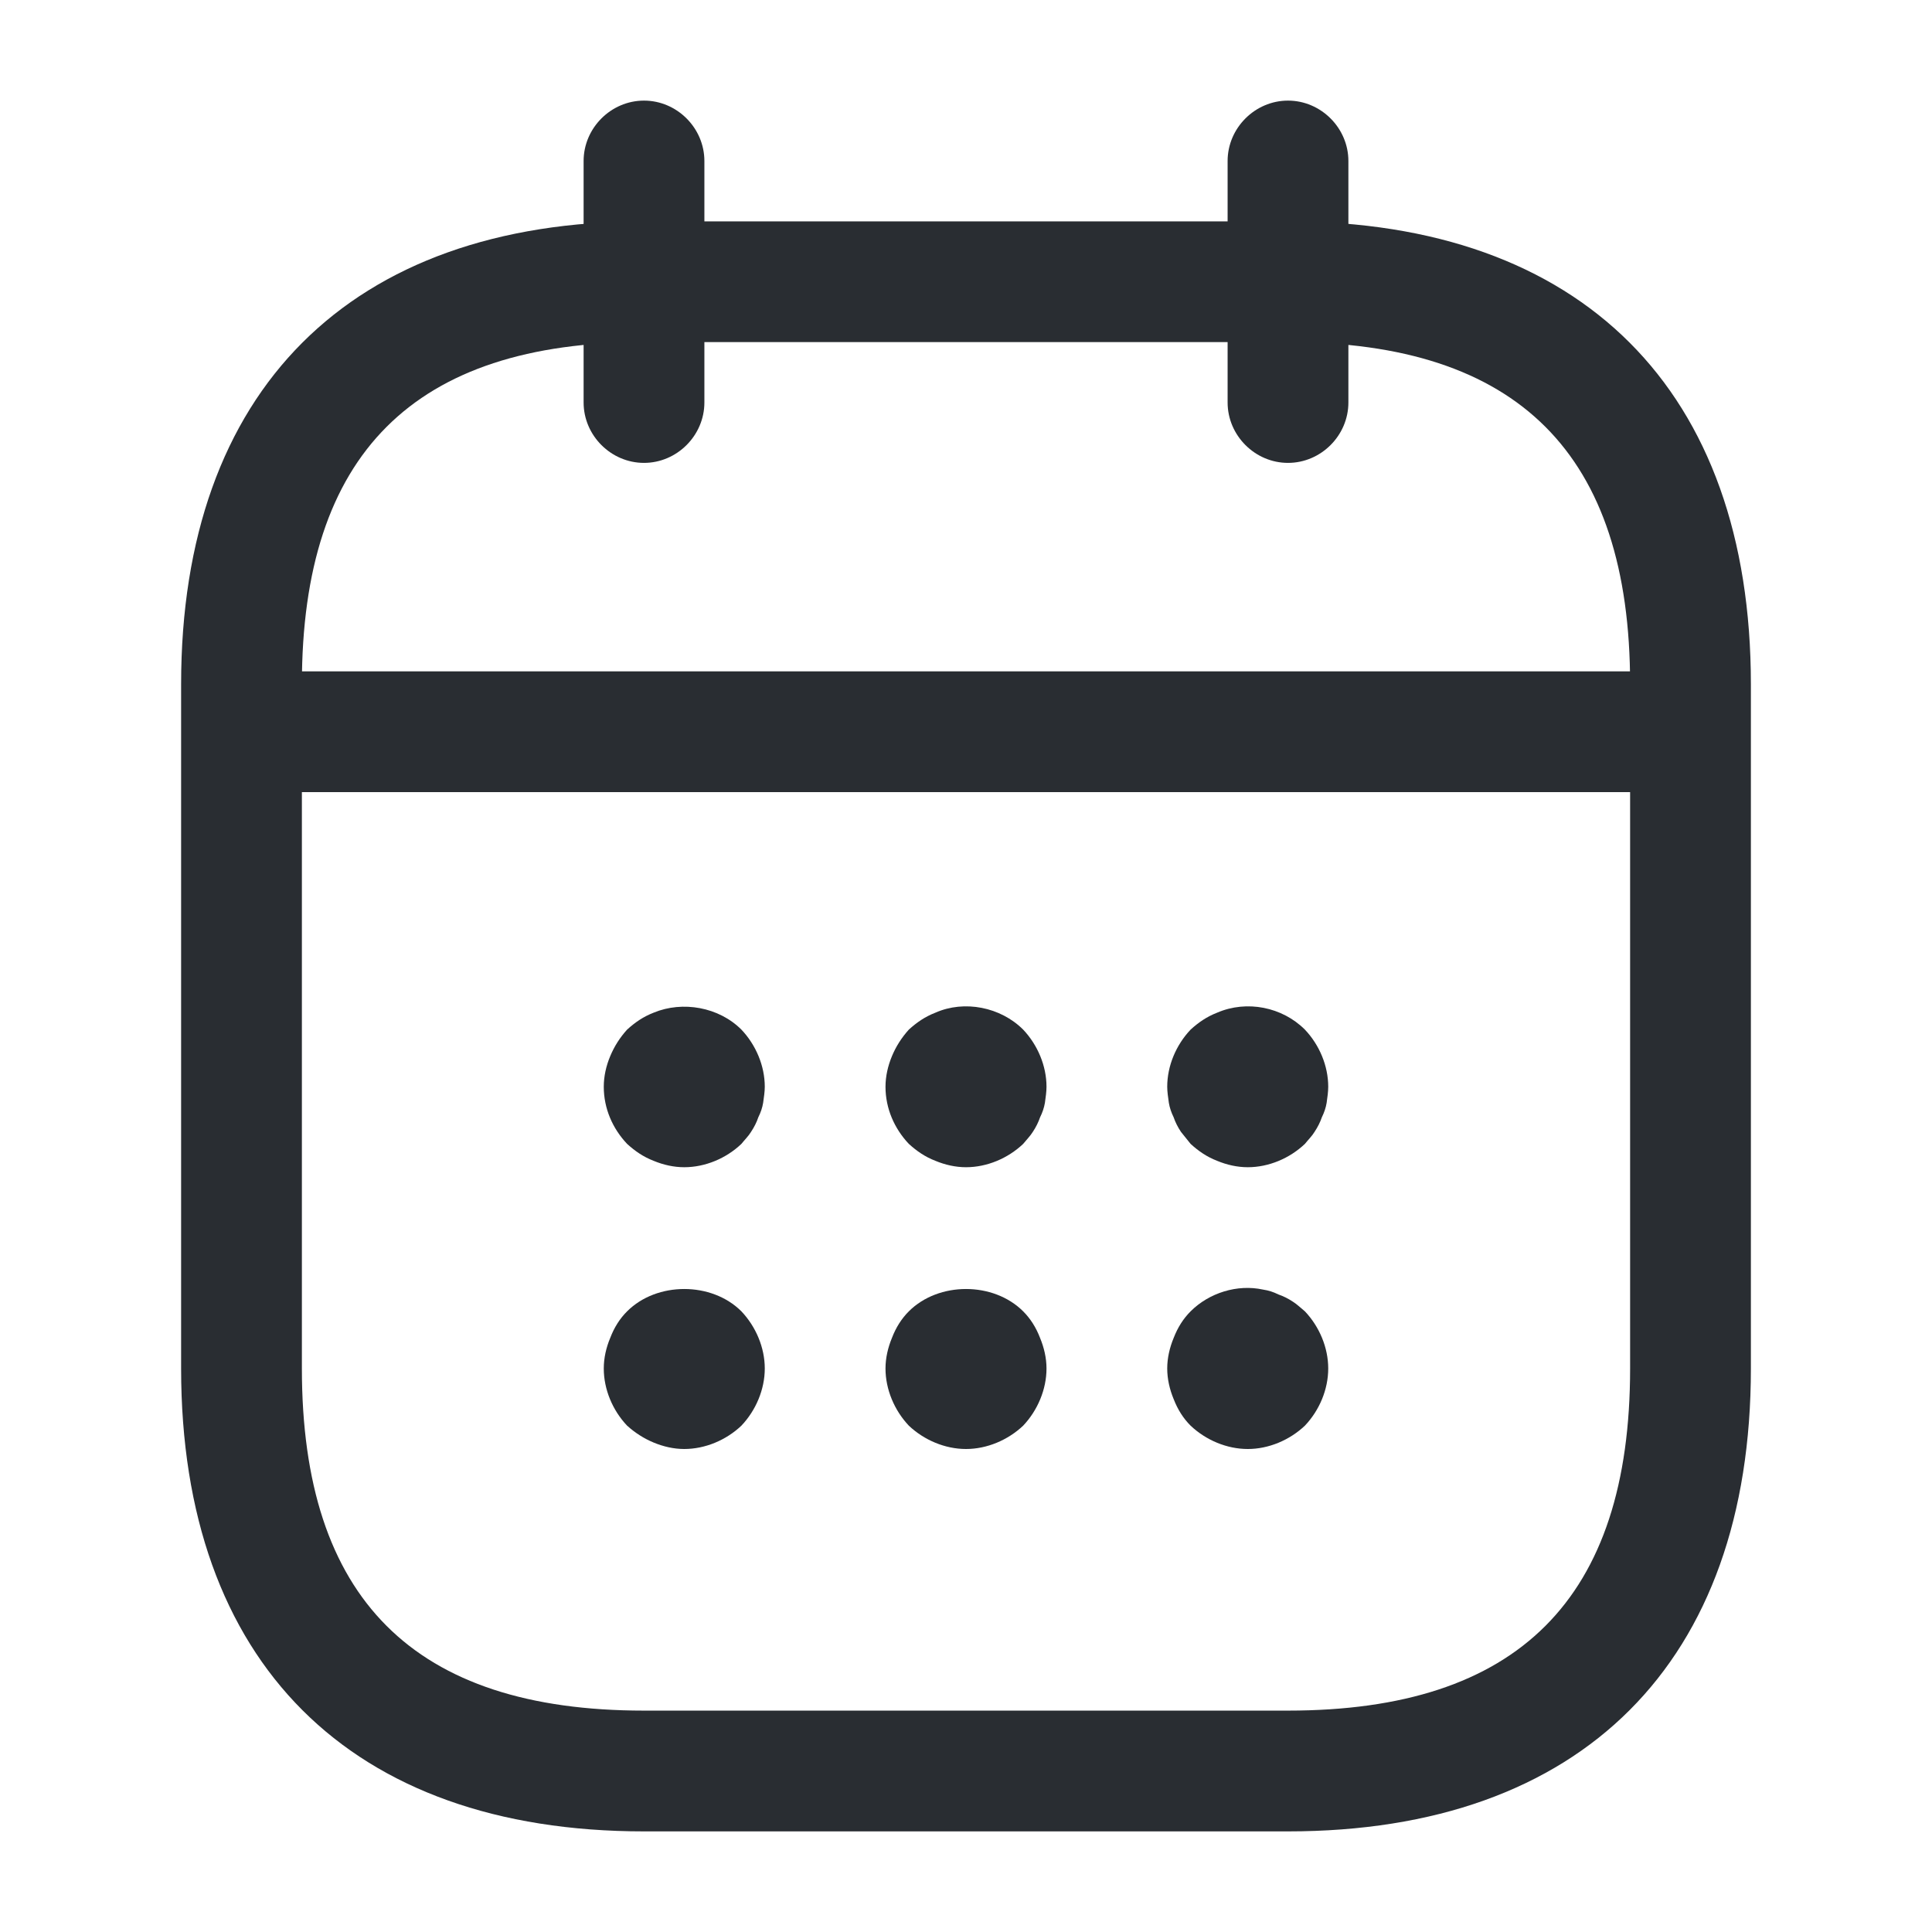
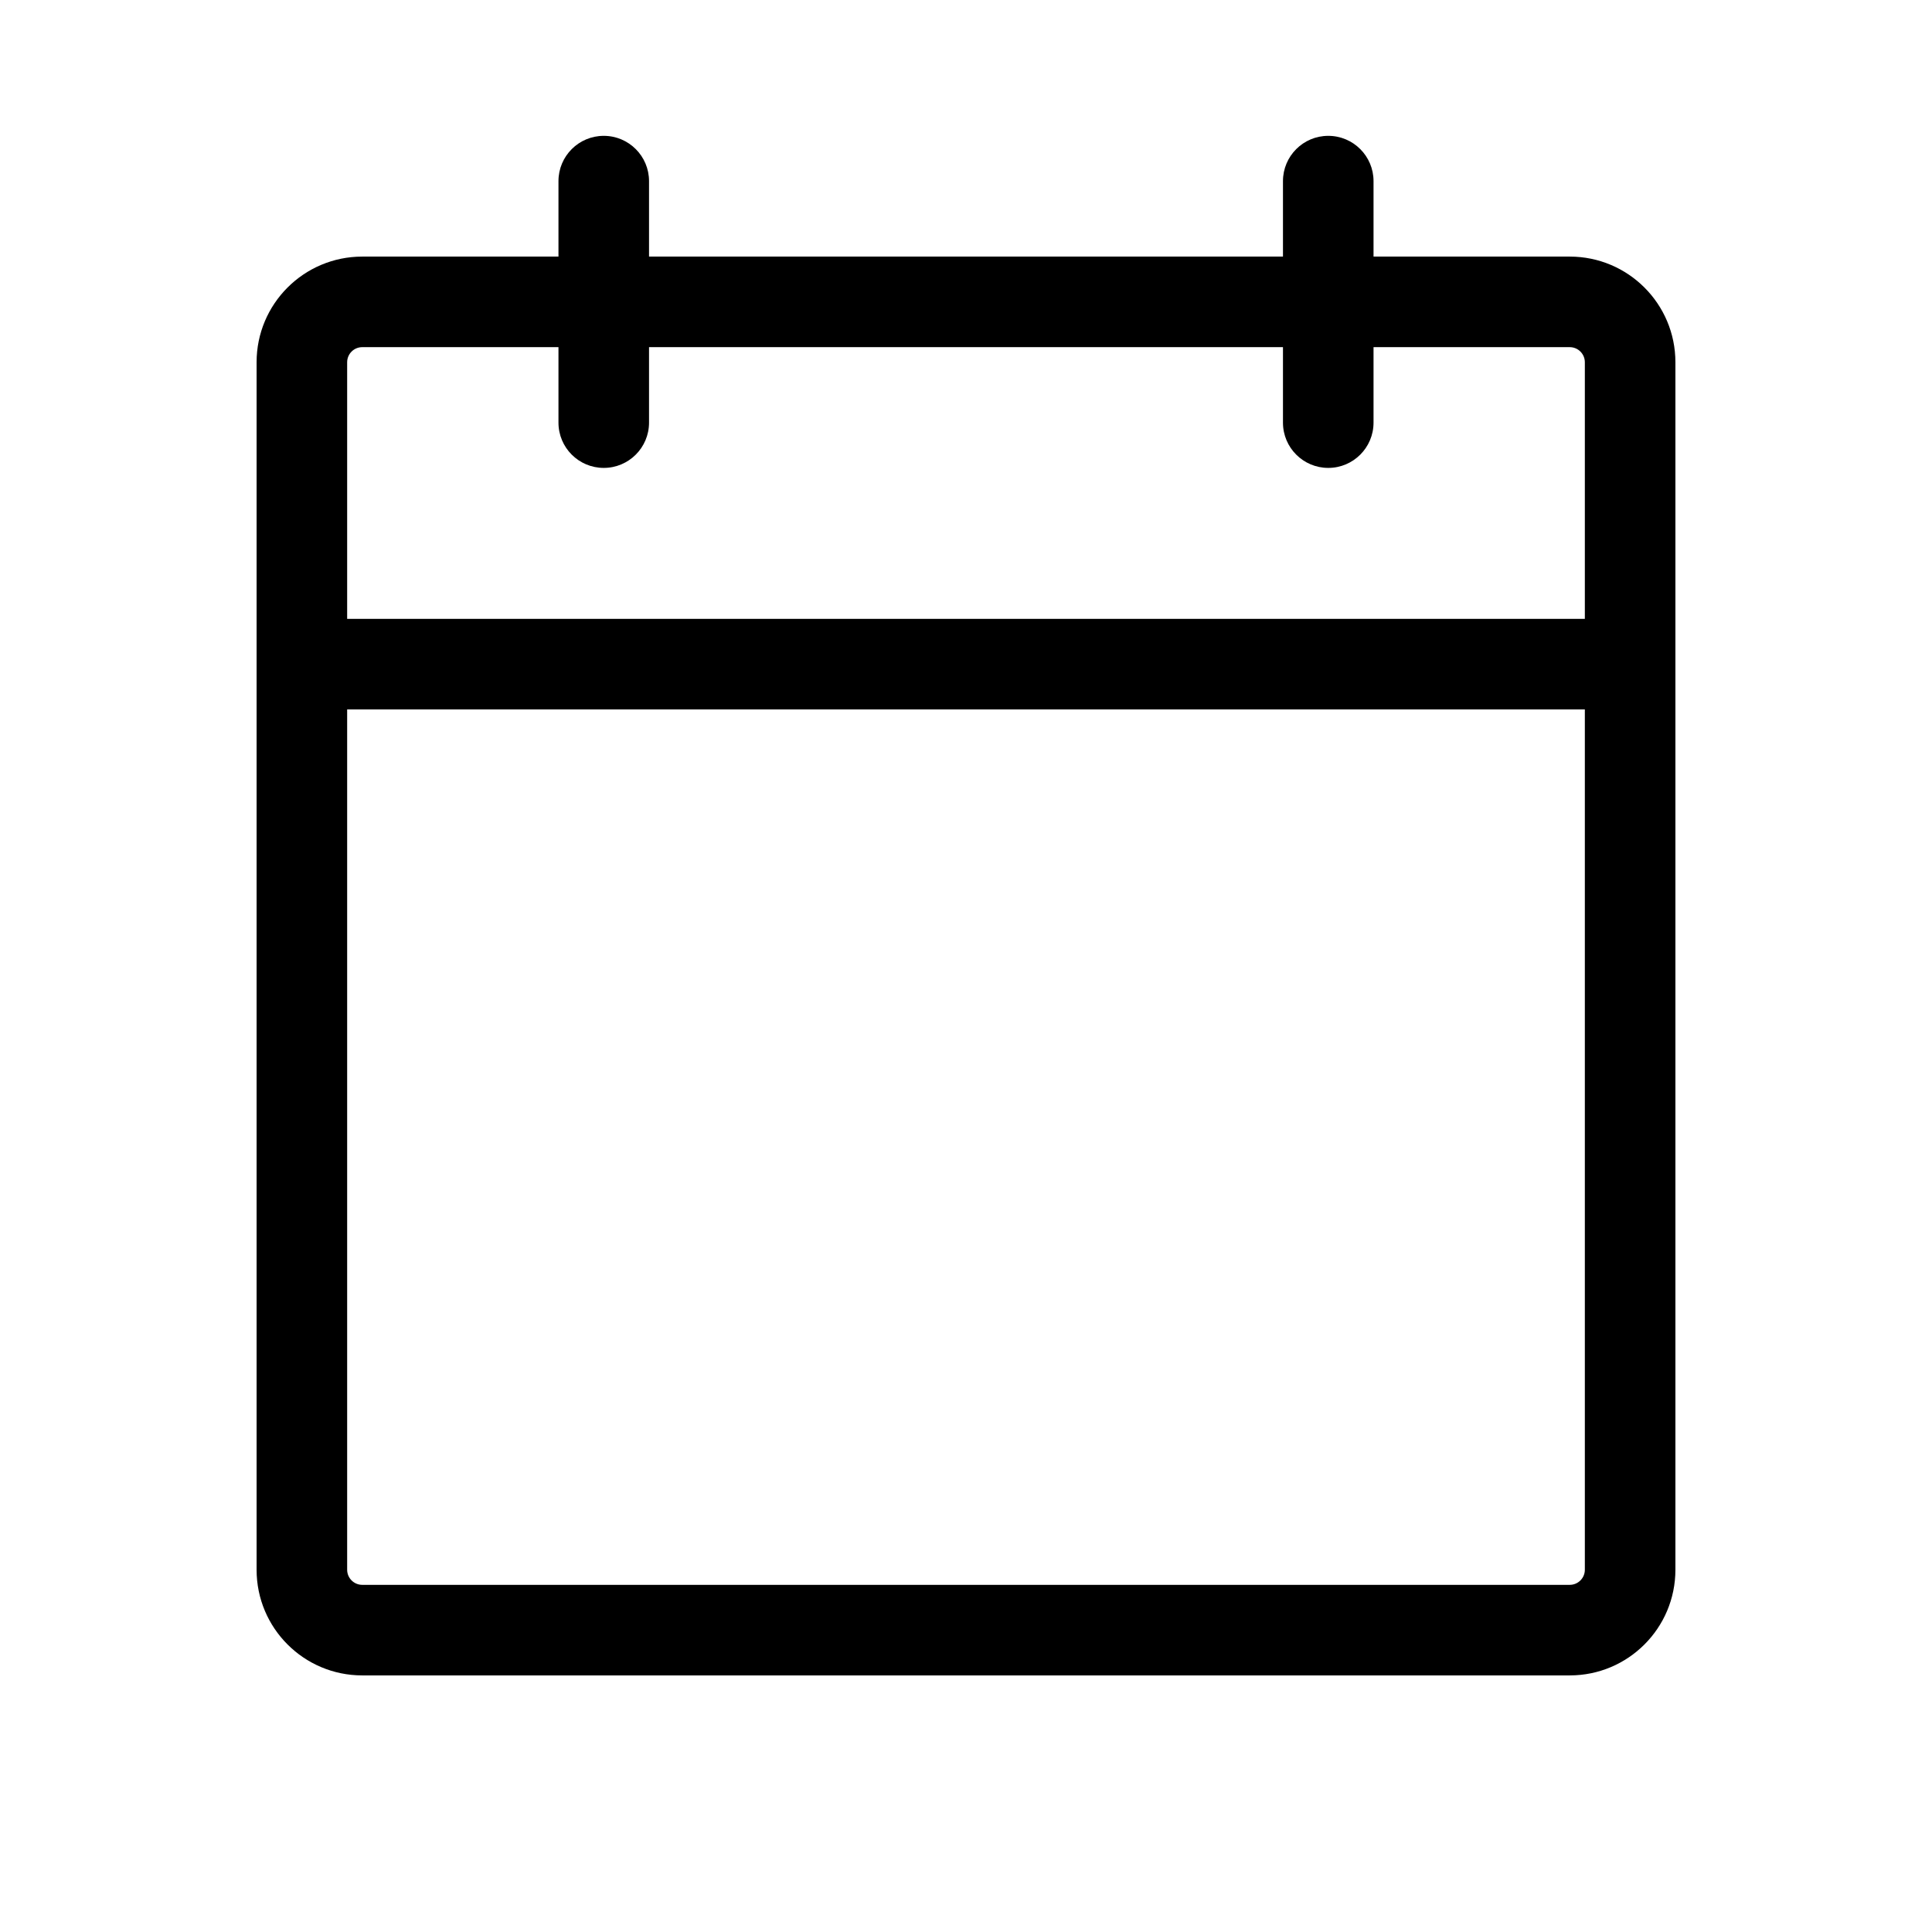
- <svg xmlns="http://www.w3.org/2000/svg" width="39" height="39" viewBox="0 0 39 39" fill="none">
-   <path d="M13 9.344C12.334 9.344 11.781 8.791 11.781 8.125V3.25C11.781 2.584 12.334 2.031 13 2.031C13.666 2.031 14.219 2.584 14.219 3.25V8.125C14.219 8.791 13.666 9.344 13 9.344Z" fill="#292D32" />
-   <path d="M26 9.344C25.334 9.344 24.781 8.791 24.781 8.125V3.25C24.781 2.584 25.334 2.031 26 2.031C26.666 2.031 27.219 2.584 27.219 3.25V8.125C27.219 8.791 26.666 9.344 26 9.344Z" fill="#292D32" />
-   <path d="M13.812 23.562C13.601 23.562 13.39 23.514 13.195 23.433C12.984 23.351 12.821 23.238 12.659 23.091C12.366 22.782 12.188 22.376 12.188 21.938C12.188 21.726 12.236 21.515 12.318 21.32C12.399 21.125 12.512 20.946 12.659 20.784C12.821 20.637 12.984 20.524 13.195 20.442C13.78 20.199 14.511 20.329 14.966 20.784C15.259 21.093 15.438 21.515 15.438 21.938C15.438 22.035 15.421 22.149 15.405 22.262C15.389 22.36 15.356 22.457 15.307 22.555C15.275 22.652 15.226 22.75 15.161 22.848C15.113 22.929 15.031 23.01 14.966 23.091C14.658 23.384 14.235 23.562 13.812 23.562Z" fill="#292D32" />
-   <path d="M19.5 23.562C19.289 23.562 19.078 23.514 18.883 23.433C18.671 23.351 18.509 23.238 18.346 23.091C18.054 22.782 17.875 22.376 17.875 21.938C17.875 21.726 17.924 21.515 18.005 21.32C18.086 21.125 18.2 20.946 18.346 20.784C18.509 20.637 18.671 20.524 18.883 20.442C19.468 20.183 20.199 20.329 20.654 20.784C20.946 21.093 21.125 21.515 21.125 21.938C21.125 22.035 21.109 22.149 21.093 22.262C21.076 22.36 21.044 22.457 20.995 22.555C20.962 22.652 20.914 22.75 20.849 22.848C20.8 22.929 20.719 23.01 20.654 23.091C20.345 23.384 19.922 23.562 19.5 23.562Z" fill="#292D32" />
-   <path d="M25.188 23.562C24.976 23.562 24.765 23.514 24.57 23.433C24.359 23.351 24.196 23.238 24.034 23.091C23.969 23.01 23.904 22.929 23.839 22.848C23.774 22.75 23.725 22.652 23.692 22.555C23.644 22.457 23.611 22.36 23.595 22.262C23.579 22.149 23.562 22.035 23.562 21.938C23.562 21.515 23.741 21.093 24.034 20.784C24.196 20.637 24.359 20.524 24.57 20.442C25.171 20.183 25.886 20.329 26.341 20.784C26.634 21.093 26.812 21.515 26.812 21.938C26.812 22.035 26.796 22.149 26.78 22.262C26.764 22.36 26.731 22.457 26.683 22.555C26.65 22.652 26.601 22.75 26.536 22.848C26.488 22.929 26.406 23.01 26.341 23.091C26.032 23.384 25.61 23.562 25.188 23.562Z" fill="#292D32" />
-   <path d="M13.812 29.25C13.601 29.25 13.39 29.201 13.195 29.12C13 29.039 12.821 28.925 12.659 28.779C12.366 28.47 12.188 28.047 12.188 27.625C12.188 27.414 12.236 27.203 12.318 27.008C12.399 26.796 12.512 26.617 12.659 26.471C13.26 25.87 14.365 25.87 14.966 26.471C15.259 26.78 15.438 27.203 15.438 27.625C15.438 28.047 15.259 28.47 14.966 28.779C14.658 29.071 14.235 29.25 13.812 29.25Z" fill="#292D32" />
-   <path d="M19.5 29.25C19.078 29.25 18.655 29.071 18.346 28.779C18.054 28.47 17.875 28.047 17.875 27.625C17.875 27.414 17.924 27.203 18.005 27.008C18.086 26.796 18.2 26.617 18.346 26.471C18.948 25.87 20.052 25.87 20.654 26.471C20.8 26.617 20.914 26.796 20.995 27.008C21.076 27.203 21.125 27.414 21.125 27.625C21.125 28.047 20.946 28.47 20.654 28.779C20.345 29.071 19.922 29.25 19.5 29.25Z" fill="#292D32" />
-   <path d="M25.188 29.25C24.765 29.25 24.343 29.071 24.034 28.779C23.887 28.633 23.774 28.454 23.692 28.243C23.611 28.048 23.562 27.836 23.562 27.625C23.562 27.414 23.611 27.203 23.692 27.008C23.774 26.796 23.887 26.618 24.034 26.471C24.407 26.098 24.976 25.919 25.496 26.032C25.61 26.049 25.707 26.081 25.805 26.13C25.902 26.163 26 26.211 26.098 26.276C26.179 26.325 26.26 26.406 26.341 26.471C26.634 26.78 26.812 27.203 26.812 27.625C26.812 28.048 26.634 28.47 26.341 28.779C26.032 29.071 25.61 29.25 25.188 29.25Z" fill="#292D32" />
-   <path d="M33.312 15.99H5.688C5.021 15.99 4.469 15.437 4.469 14.771C4.469 14.105 5.021 13.552 5.688 13.552H33.312C33.979 13.552 34.531 14.105 34.531 14.771C34.531 15.437 33.979 15.99 33.312 15.99Z" fill="#292D32" />
-   <path d="M26 36.969H13C7.069 36.969 3.656 33.556 3.656 27.625V13.812C3.656 7.881 7.069 4.469 13 4.469H26C31.931 4.469 35.344 7.881 35.344 13.812V27.625C35.344 33.556 31.931 36.969 26 36.969ZM13 6.906C8.352 6.906 6.094 9.165 6.094 13.812V27.625C6.094 32.273 8.352 34.531 13 34.531H26C30.648 34.531 32.906 32.273 32.906 27.625V13.812C32.906 9.165 30.648 6.906 26 6.906H13Z" fill="#292D32" />
+ <svg xmlns="http://www.w3.org/2000/svg" width="44" height="44" viewBox="0 0 256 256">
+   <path fill="currentColor" d="M208 34h-26V24a6 6 0 0 0-12 0v10H86V24a6 6 0 0 0-12 0v10H48a14 14 0 0 0-14 14v160a14 14 0 0 0 14 14h160a14 14 0 0 0 14-14V48a14 14 0 0 0-14-14ZM48 46h26v10a6 6 0 0 0 12 0V46h84v10a6 6 0 0 0 12 0V46h26a2 2 0 0 1 2 2v34H46V48a2 2 0 0 1 2-2Zm160 164H48a2 2 0 0 1-2-2V94h164v114a2 2 0 0 1-2 2Z" />
</svg>
